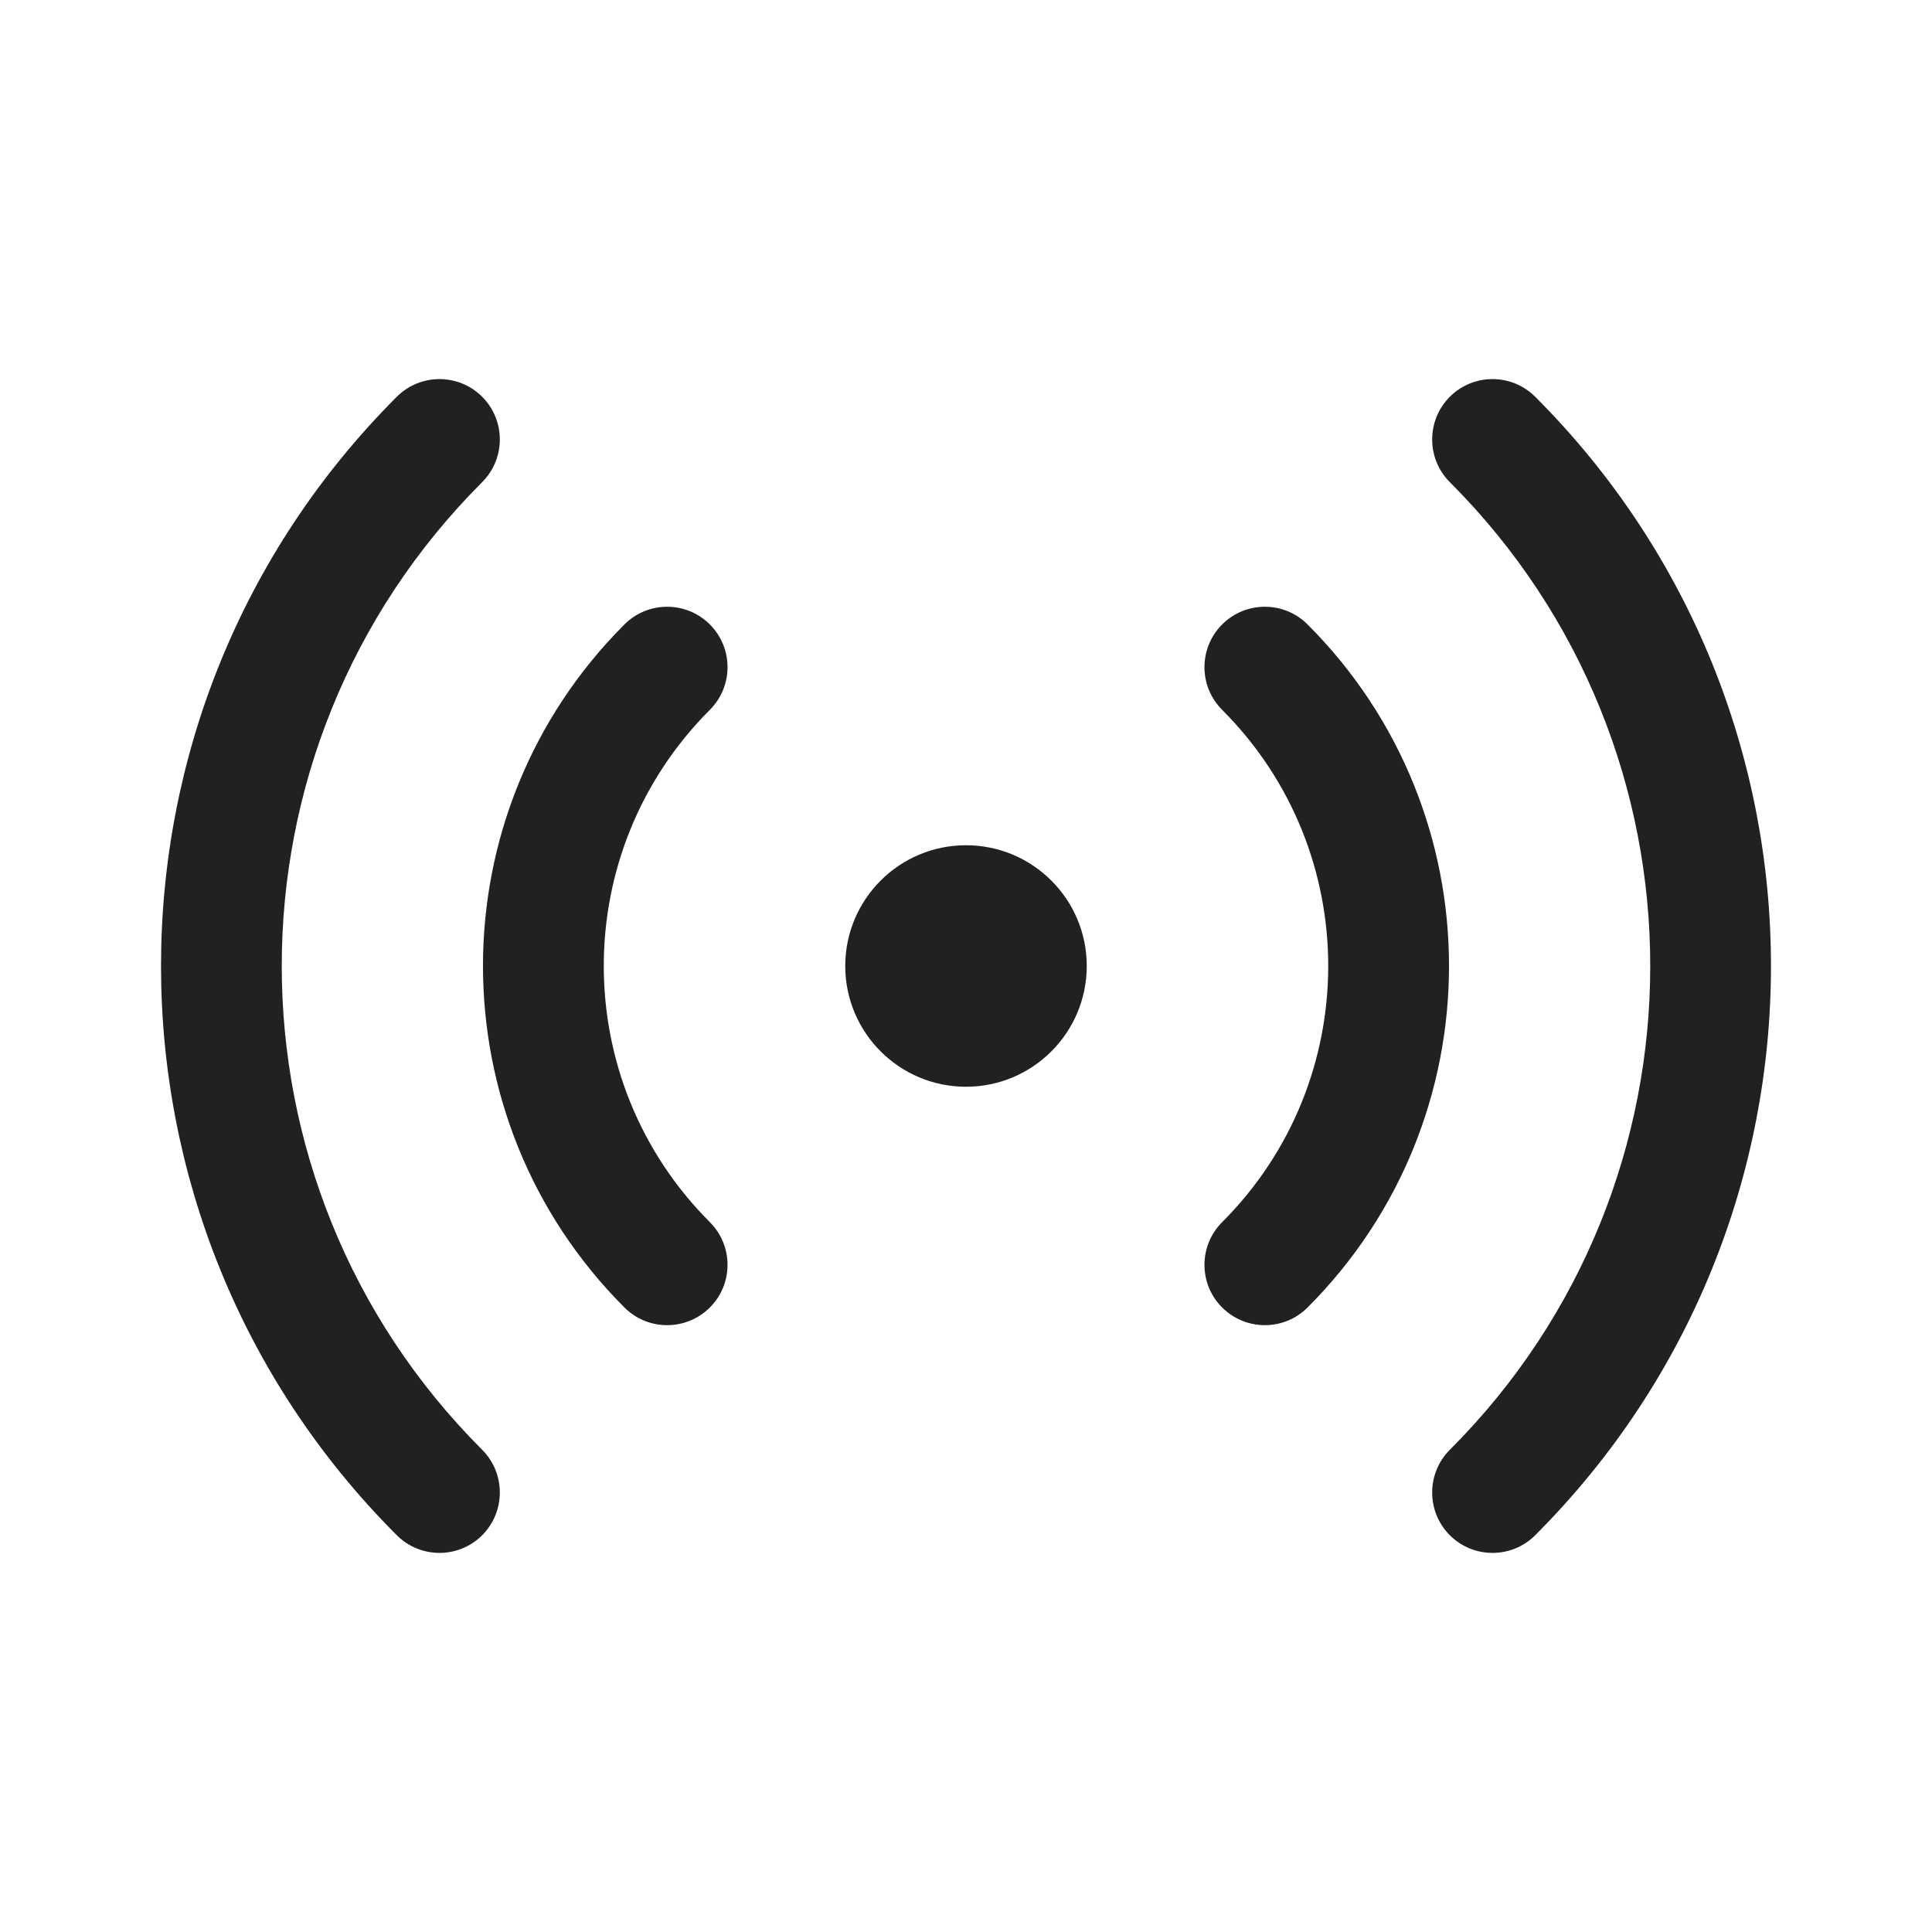
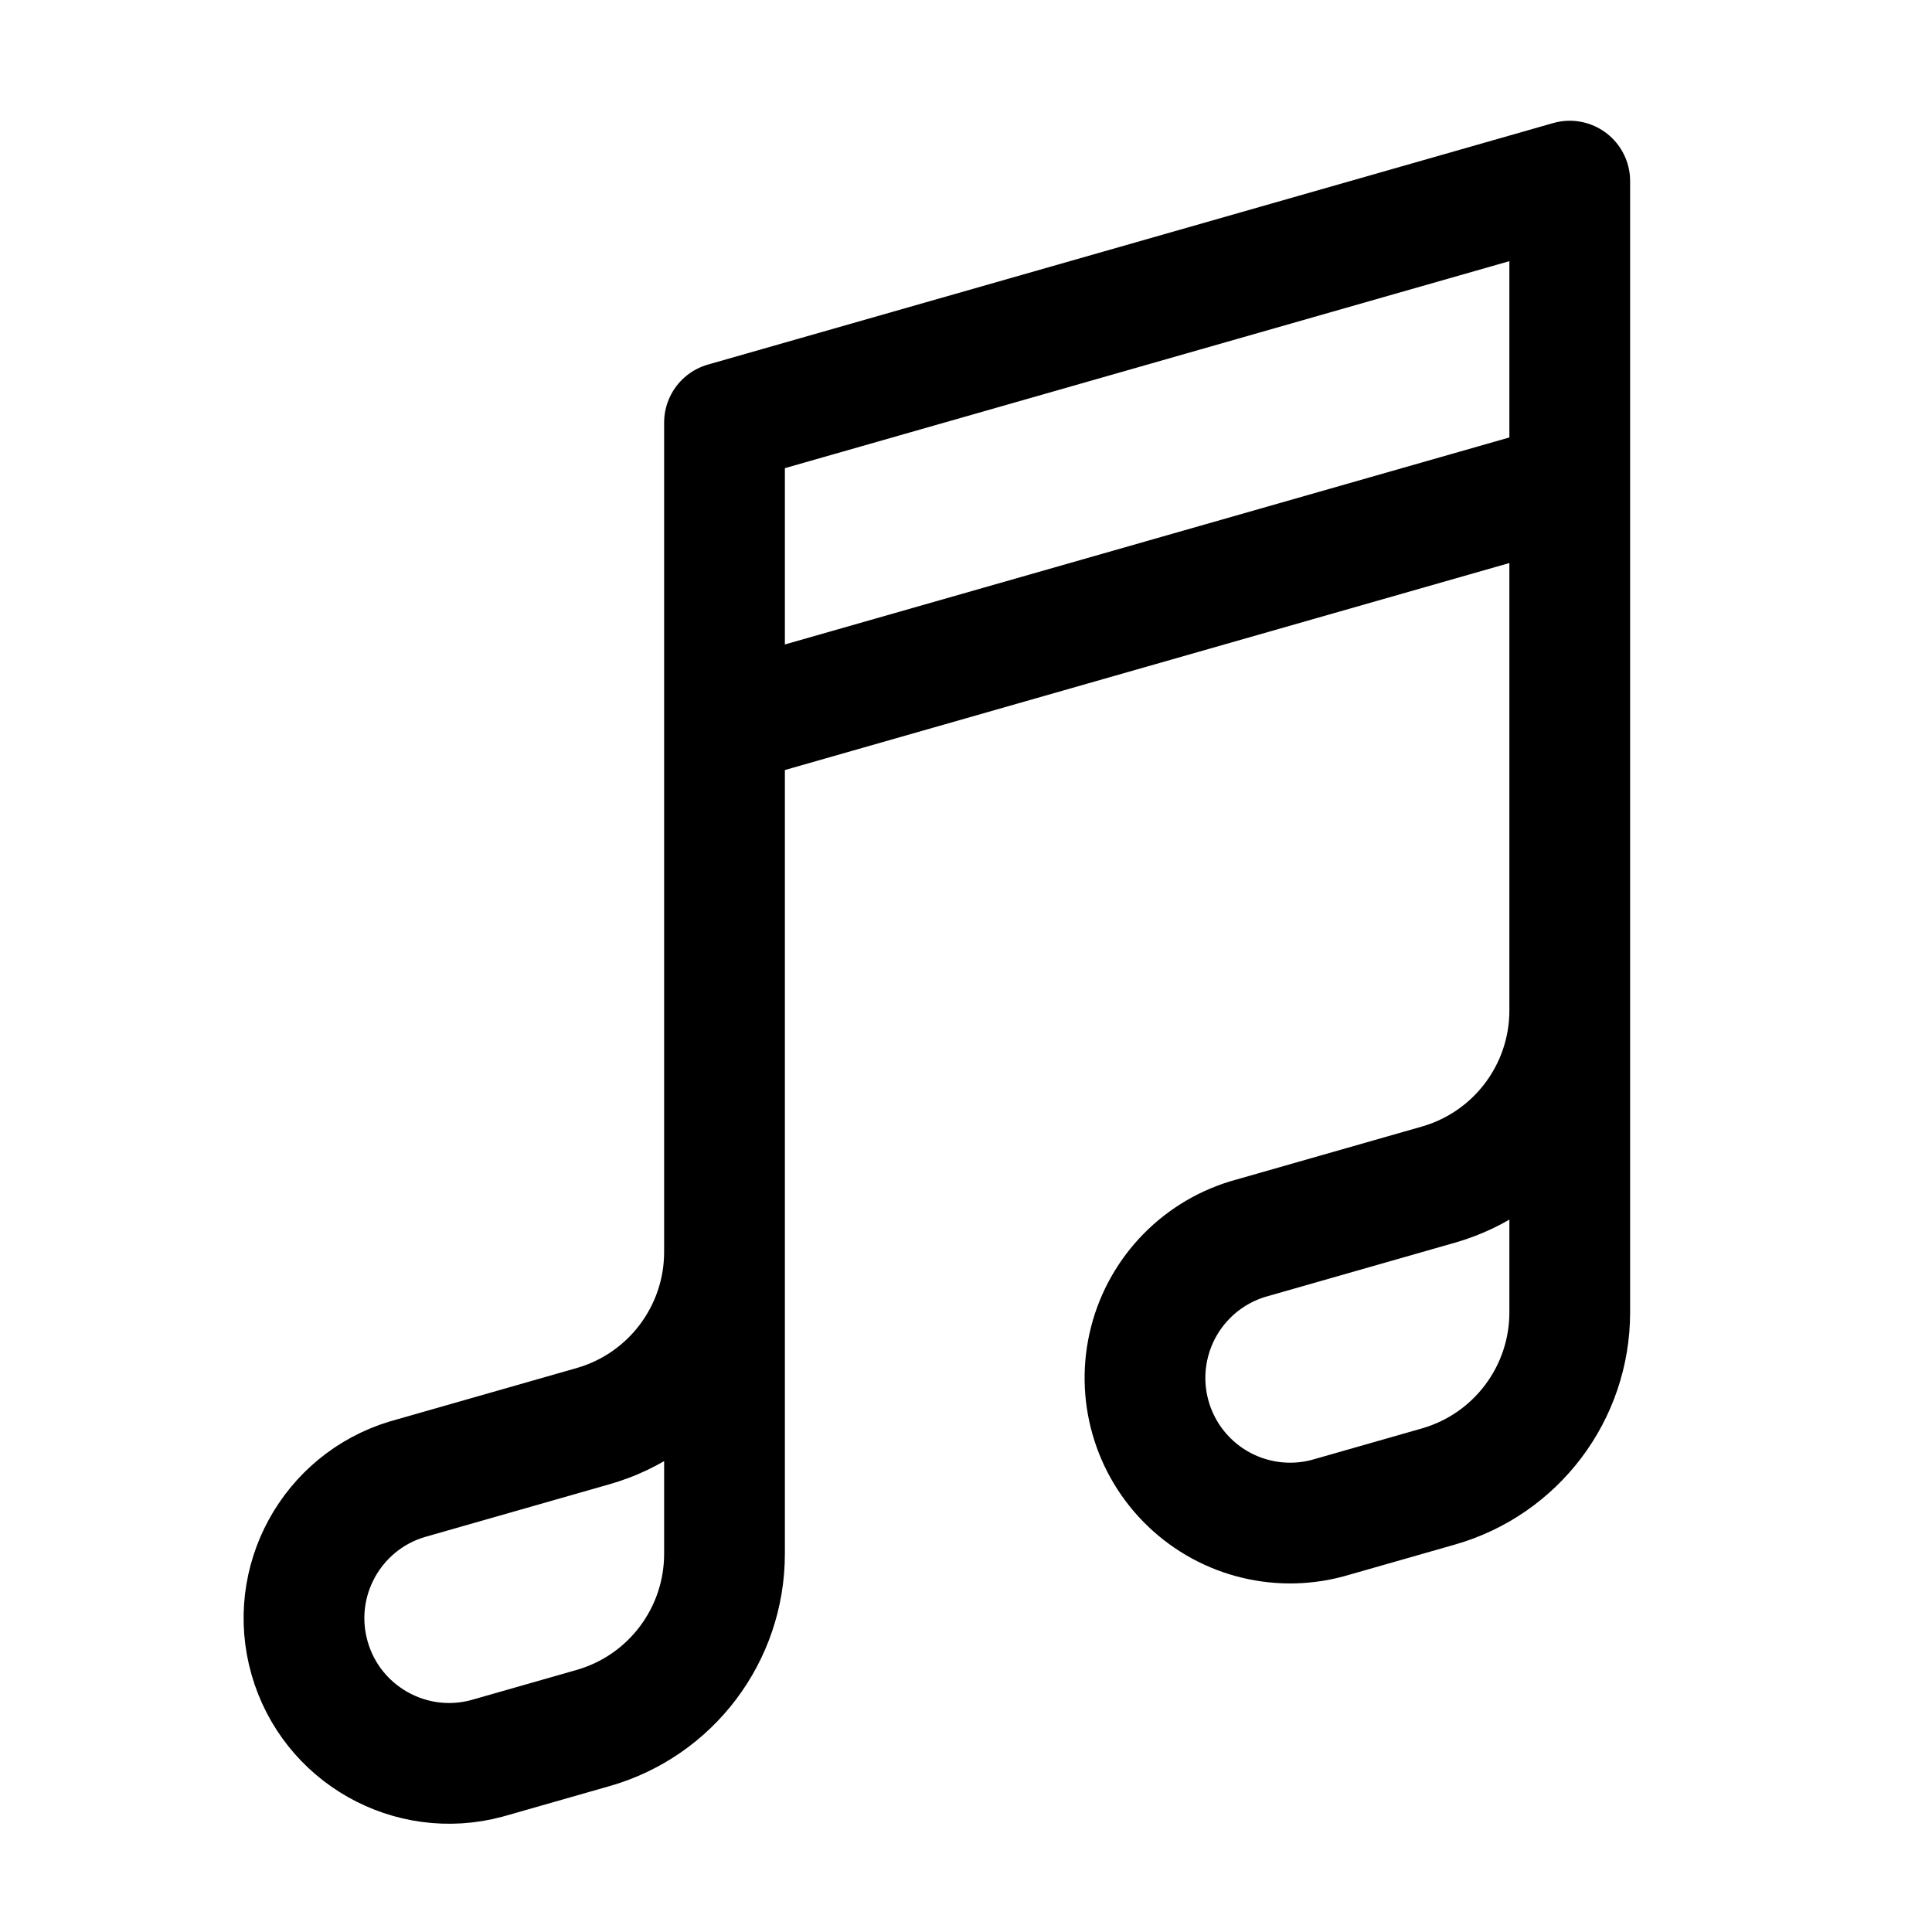
- <svg xmlns="http://www.w3.org/2000/svg" fill="none" height="24" viewBox="0 0 24 24" width="24">
-   <path d="M5.99 4.929C6.282 5.222 6.282 5.696 5.99 5.989C2.67 9.309 2.67 14.691 5.99 18.01C6.282 18.303 6.282 18.778 5.99 19.071C5.697 19.364 5.222 19.364 4.929 19.071C1.024 15.165 1.024 8.834 4.929 4.929C5.222 4.636 5.697 4.636 5.99 4.929ZM19.071 4.929C22.976 8.834 22.976 15.165 19.071 19.071C18.778 19.364 18.303 19.364 18.01 19.071C17.718 18.778 17.718 18.303 18.01 18.01C21.33 14.691 21.33 9.309 18.01 5.989C17.718 5.696 17.718 5.222 18.01 4.929C18.303 4.636 18.778 4.636 19.071 4.929ZM8.818 7.757C9.111 8.05 9.111 8.525 8.818 8.818C7.061 10.575 7.061 13.424 8.818 15.182C9.111 15.475 9.111 15.95 8.818 16.242C8.525 16.535 8.05 16.535 7.757 16.242C5.414 13.899 5.414 10.1 7.757 7.757C8.05 7.464 8.525 7.464 8.818 7.757ZM16.243 7.757C18.586 10.1 18.586 13.899 16.243 16.242C15.95 16.535 15.475 16.535 15.182 16.242C14.889 15.95 14.889 15.475 15.182 15.182C16.939 13.424 16.939 10.575 15.182 8.818C14.889 8.525 14.889 8.05 15.182 7.757C15.475 7.464 15.95 7.464 16.243 7.757ZM12 10.5C12.828 10.5 13.5 11.171 13.5 12C13.5 12.828 12.828 13.5 12 13.5C11.172 13.5 10.5 12.828 10.5 12C10.5 11.171 11.172 10.5 12 10.5Z" fill="#212121" />
+ <svg xmlns="http://www.w3.org/2000/svg" fill="none" viewBox="0 0 24 24" stroke-width="1.5" stroke="currentColor" class="w-6 h-6">
+   <path stroke-linecap="round" stroke-linejoin="round" d="M9 9l10.5-3m0 6.553v3.75a2.25 2.25 0 01-1.632 2.163l-1.32.377a1.803 1.803 0 11-.99-3.467l2.31-.66a2.25 2.25 0 001.632-2.163zm0 0V2.25L9 5.25v10.303m0 0v3.75a2.25 2.25 0 01-1.632 2.163l-1.32.377a1.803 1.803 0 01-.99-3.467l2.31-.66A2.25 2.25 0 009 15.553z" />
</svg>
